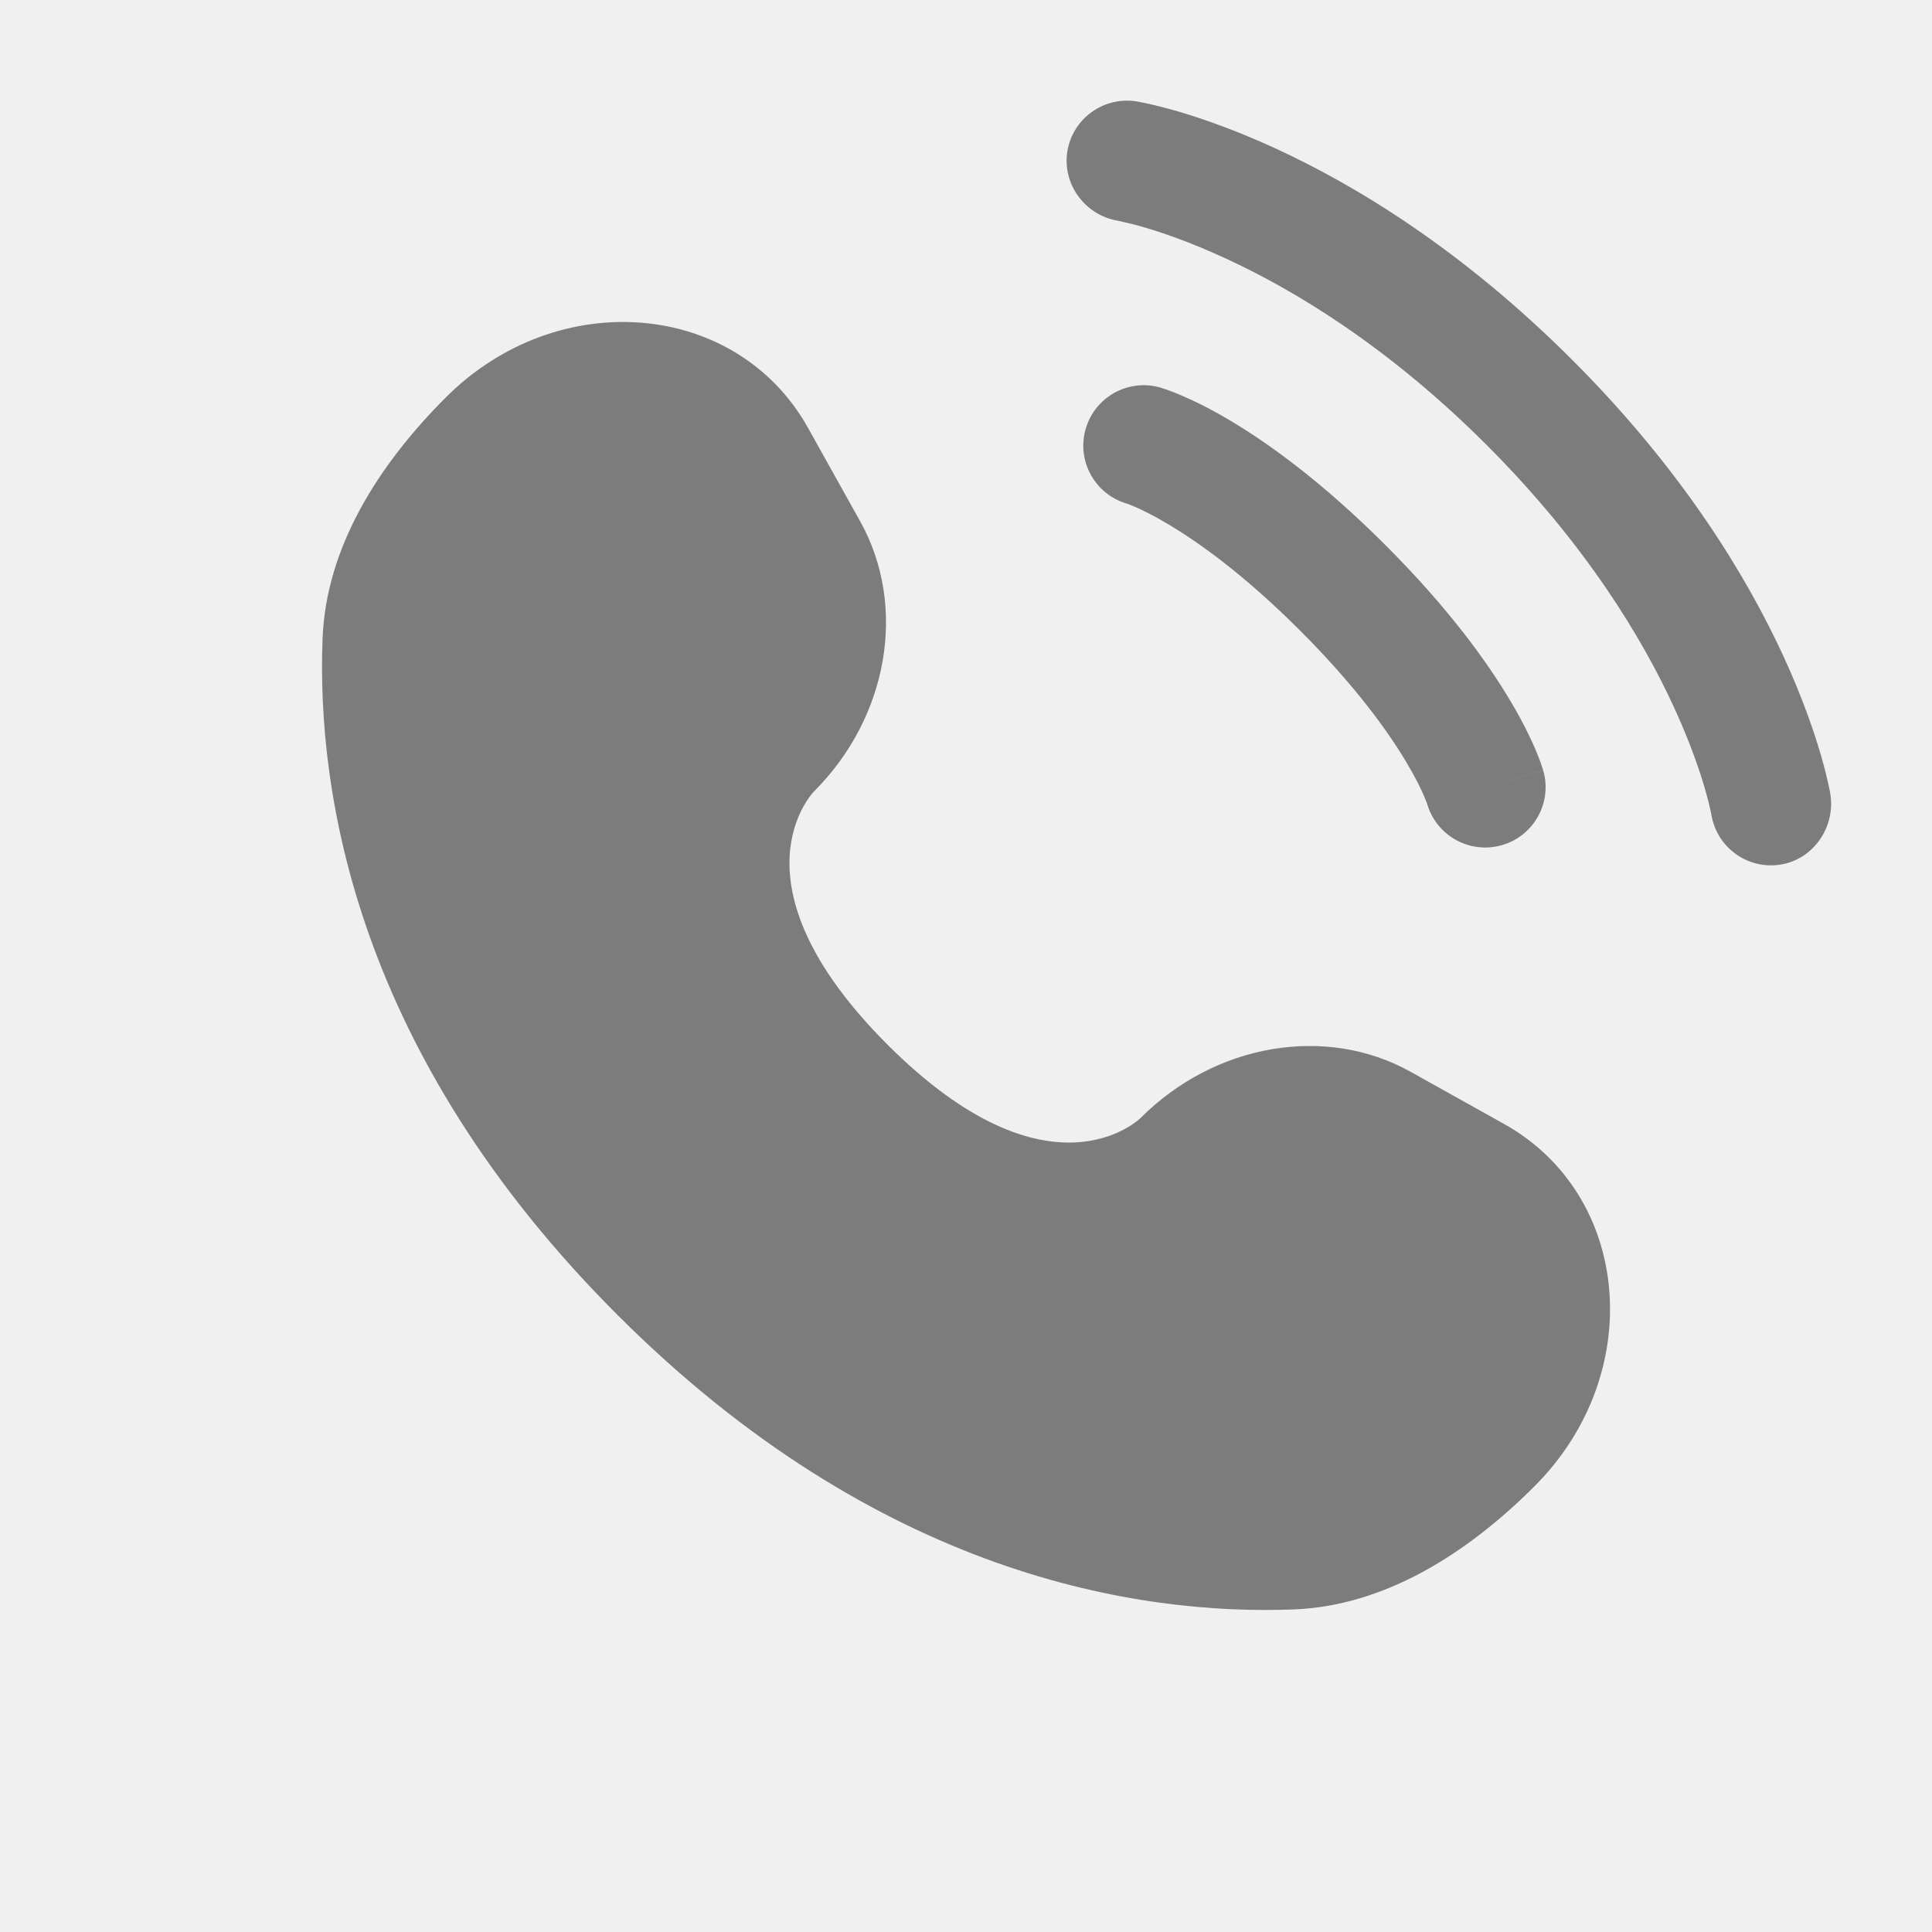
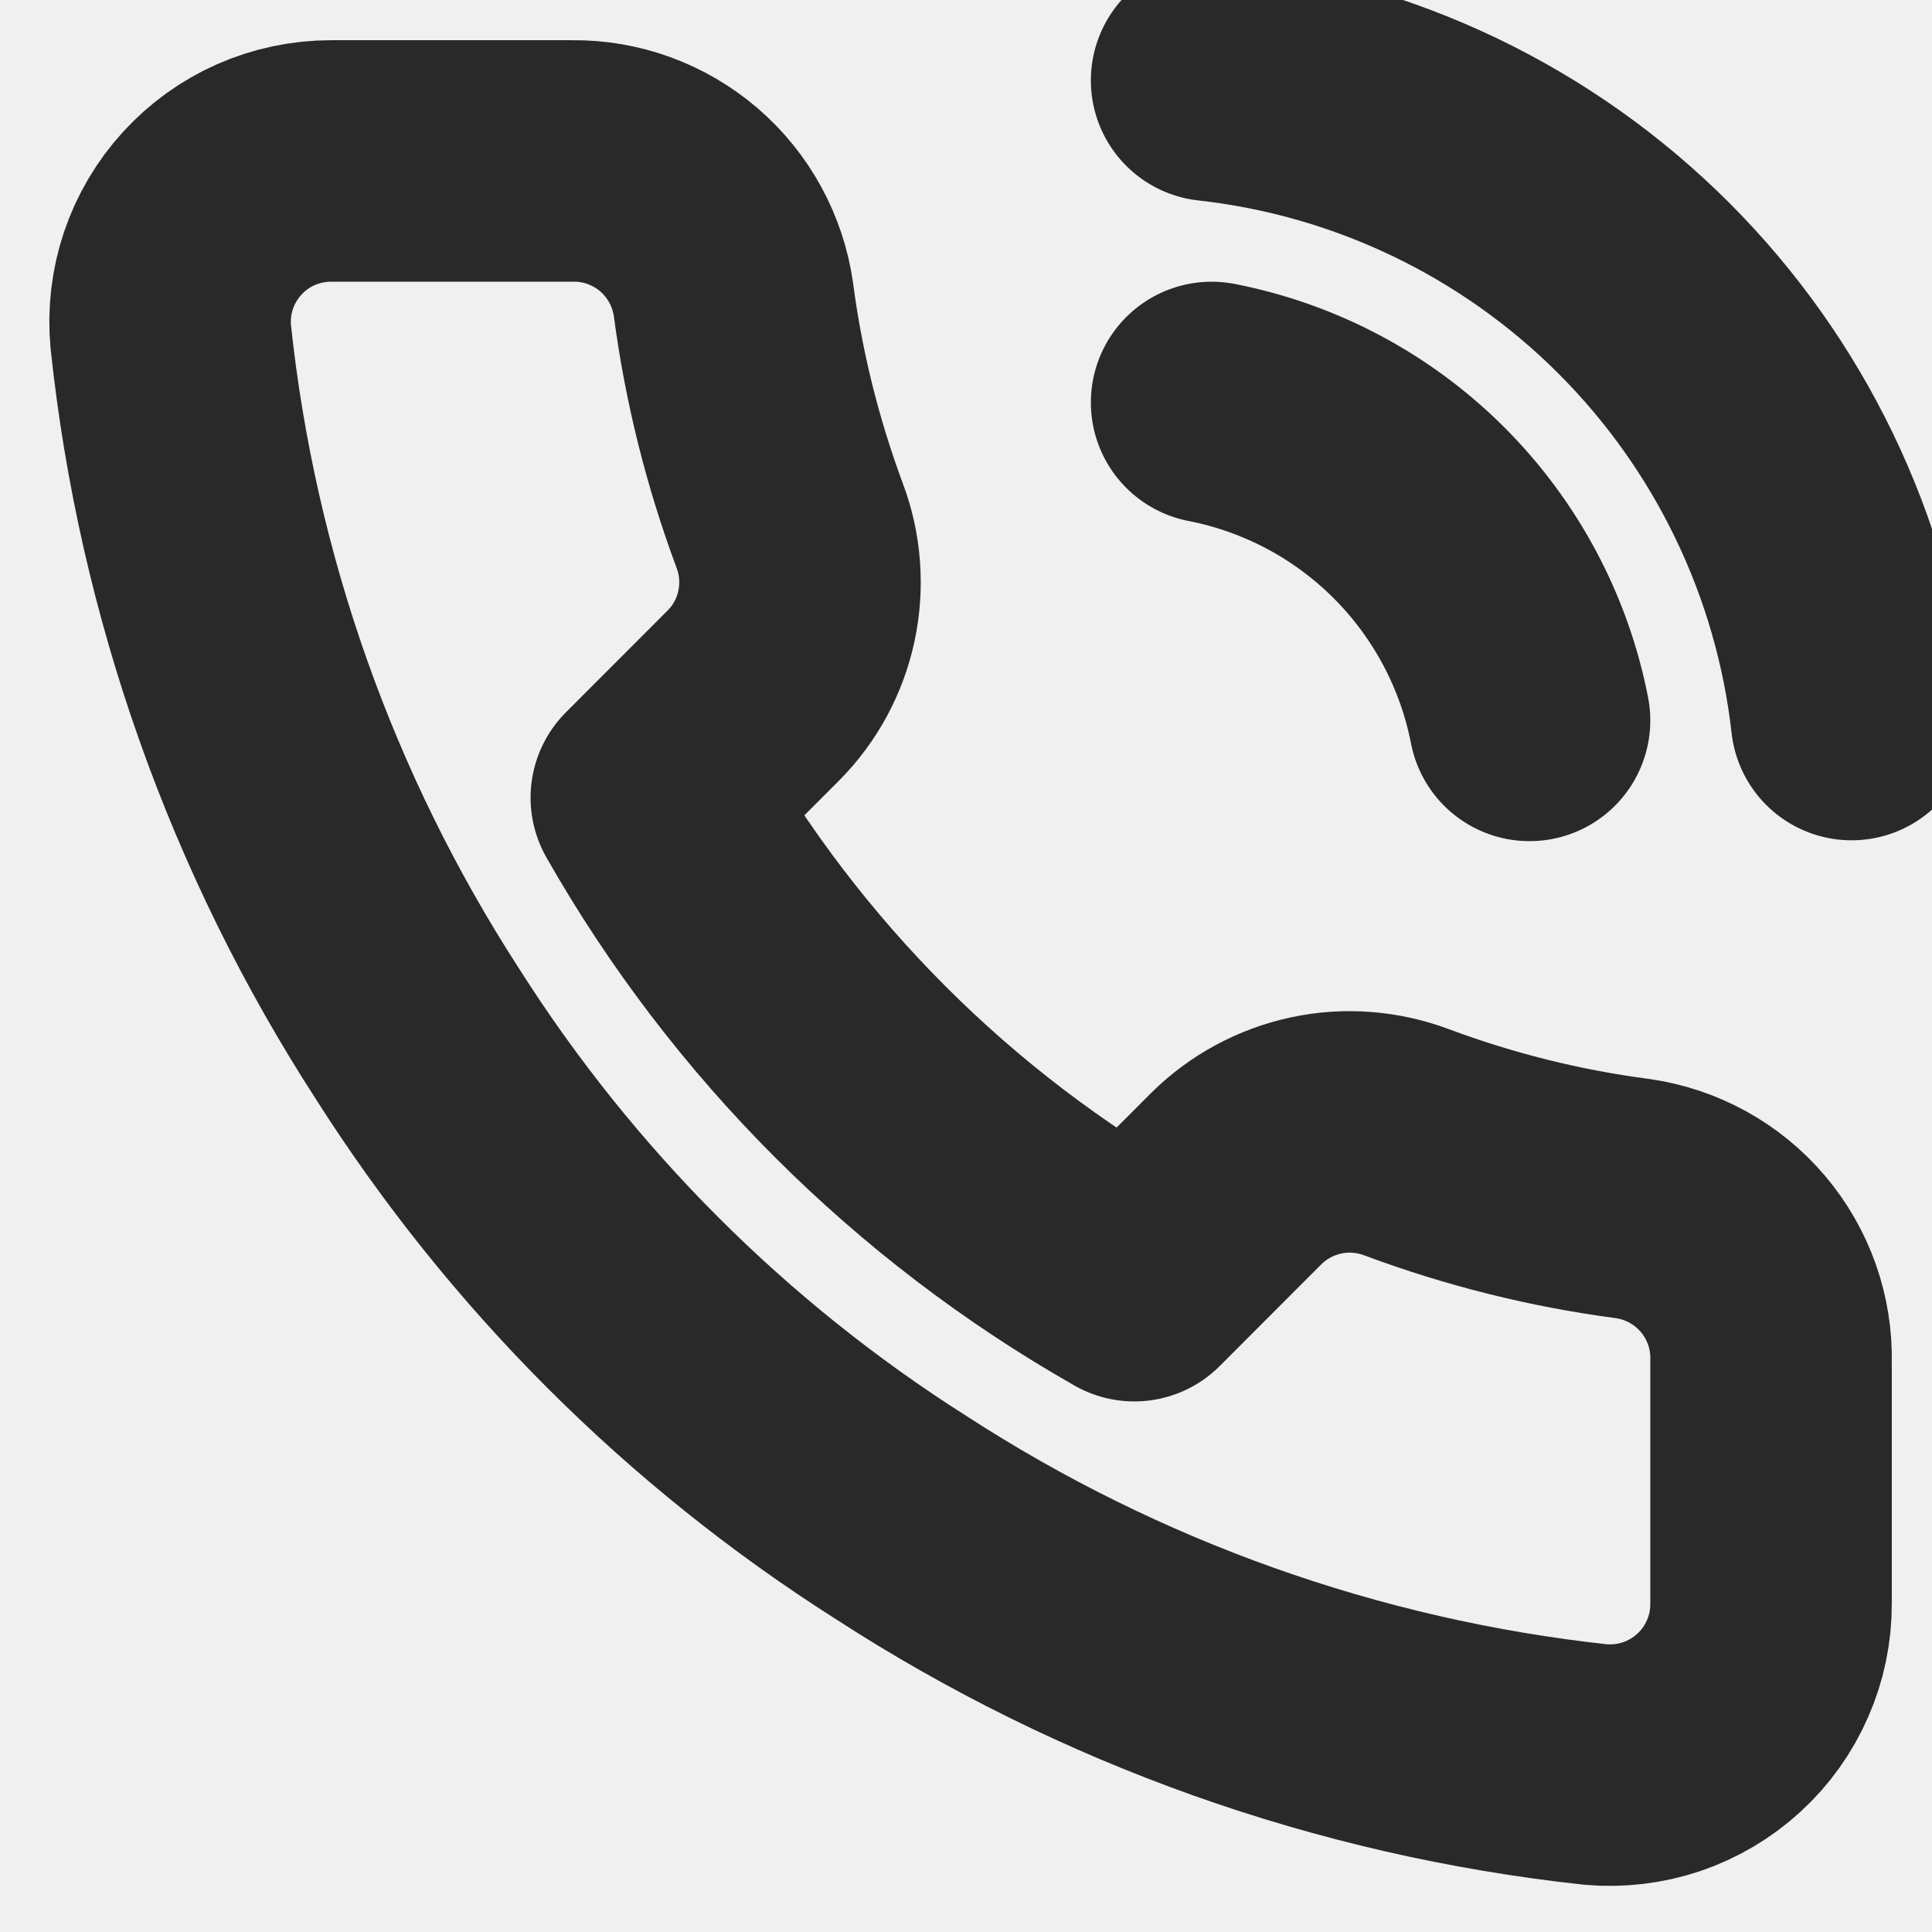
- <svg xmlns="http://www.w3.org/2000/svg" width="24" height="24" viewBox="0 0 24 24" fill="none">
-   <path d="M10.038 5.316L10.687 6.479C11.272 7.529 11.037 8.905 10.115 9.828C10.115 9.828 10.115 9.828 10.115 9.828C10.115 9.828 8.996 10.947 11.024 12.976C13.053 15.004 14.171 13.886 14.172 13.885C14.172 13.885 14.172 13.885 14.172 13.885C15.095 12.963 16.471 12.728 17.521 13.313L18.684 13.962C20.269 14.847 20.456 17.069 19.063 18.462C18.226 19.299 17.2 19.951 16.067 19.993C14.159 20.066 10.918 19.583 7.668 16.332C4.417 13.082 3.934 9.841 4.007 7.933C4.05 6.8 4.701 5.774 5.538 4.937C6.931 3.544 9.153 3.731 10.038 5.316Z" fill="#7C7C7C" />
-   <path d="M13.259 1.88C13.326 1.471 13.712 1.194 14.121 1.26C14.146 1.265 14.228 1.28 14.271 1.29C14.356 1.309 14.475 1.338 14.623 1.381C14.92 1.468 15.335 1.61 15.832 1.838C16.829 2.295 18.154 3.094 19.53 4.47C20.906 5.845 21.705 7.171 22.162 8.168C22.39 8.665 22.532 9.08 22.619 9.377C22.662 9.525 22.691 9.644 22.71 9.729C22.72 9.772 22.727 9.806 22.732 9.832L22.737 9.863C22.803 10.272 22.529 10.674 22.12 10.74C21.712 10.806 21.328 10.53 21.26 10.123C21.258 10.112 21.252 10.083 21.246 10.055C21.234 10 21.212 9.912 21.179 9.796C21.111 9.564 20.993 9.218 20.798 8.793C20.408 7.942 19.707 6.768 18.47 5.53C17.232 4.292 16.058 3.591 15.207 3.202C14.781 3.006 14.436 2.889 14.204 2.821C14.088 2.787 13.942 2.754 13.886 2.742C13.479 2.674 13.194 2.288 13.259 1.88Z" fill="#7C7C7C" />
-   <path fill-rule="evenodd" clip-rule="evenodd" d="M13.486 5.33C13.6 4.931 14.015 4.701 14.413 4.814L14.207 5.536C14.413 4.814 14.413 4.814 14.413 4.814L14.414 4.815L14.416 4.815L14.419 4.816L14.427 4.819L14.447 4.825C14.462 4.83 14.481 4.836 14.503 4.844C14.548 4.86 14.607 4.882 14.68 4.914C14.826 4.976 15.025 5.072 15.27 5.217C15.759 5.507 16.427 5.988 17.212 6.773C17.997 7.558 18.478 8.226 18.768 8.716C18.913 8.96 19.009 9.159 19.072 9.305C19.103 9.378 19.125 9.437 19.141 9.482C19.149 9.504 19.155 9.523 19.16 9.538L19.166 9.558L19.169 9.566L19.17 9.569L19.17 9.571C19.17 9.571 19.171 9.572 18.45 9.778L19.171 9.572C19.285 9.97 19.054 10.386 18.656 10.499C18.261 10.612 17.849 10.386 17.731 9.994L17.728 9.984C17.722 9.969 17.711 9.939 17.693 9.896C17.656 9.809 17.589 9.668 17.477 9.48C17.254 9.103 16.851 8.534 16.151 7.834C15.451 7.134 14.882 6.731 14.505 6.508C14.317 6.396 14.176 6.329 14.089 6.292C14.046 6.274 14.017 6.263 14.002 6.257L13.991 6.254C13.599 6.136 13.373 5.724 13.486 5.33Z" fill="#7C7C7C" />
+ <svg xmlns="http://www.w3.org/2000/svg" width="16" height="16" viewBox="0 0 16 16" fill="none">
+   <g clip-path="url(#clip0_752_3724)">
+     <path d="M10.034 3.333C10.685 3.46 11.283 3.778 11.752 4.247C12.221 4.716 12.54 5.315 12.667 5.966M10.034 0.666C11.386 0.816 12.648 1.422 13.611 2.384C14.574 3.346 15.182 4.607 15.334 5.959M14.667 11.279V13.279C14.668 13.465 14.63 13.649 14.555 13.819C14.481 13.989 14.372 14.142 14.235 14.267C14.098 14.393 13.937 14.488 13.761 14.548C13.585 14.607 13.399 14.629 13.214 14.613C11.162 14.39 9.192 13.689 7.46 12.566C5.849 11.543 4.484 10.177 3.46 8.566C2.334 6.827 1.632 4.847 1.414 2.786C1.397 2.602 1.419 2.416 1.478 2.24C1.537 2.065 1.632 1.904 1.757 1.767C1.882 1.63 2.033 1.521 2.203 1.446C2.372 1.372 2.555 1.333 2.74 1.333H4.74C5.064 1.329 5.377 1.444 5.623 1.655C5.868 1.866 6.028 2.159 6.074 2.479C6.158 3.119 6.315 3.748 6.54 4.353C6.63 4.591 6.649 4.851 6.596 5.1C6.543 5.349 6.42 5.578 6.24 5.759L5.394 6.606C6.343 8.275 7.725 9.657 9.394 10.606L10.24 9.759C10.421 9.58 10.65 9.457 10.9 9.403C11.149 9.35 11.408 9.37 11.647 9.459C12.252 9.685 12.88 9.842 13.52 9.926C13.844 9.972 14.14 10.135 14.351 10.384C14.563 10.634 14.675 10.952 14.667 11.279Z" stroke="#292929" stroke-width="2" stroke-linecap="round" stroke-linejoin="round" />
+   </g>
+   <defs>
+     <clipPath id="clip0_752_3724">
+       <rect width="16" height="16" fill="white" />
+     </clipPath>
+   </defs>
</svg>
